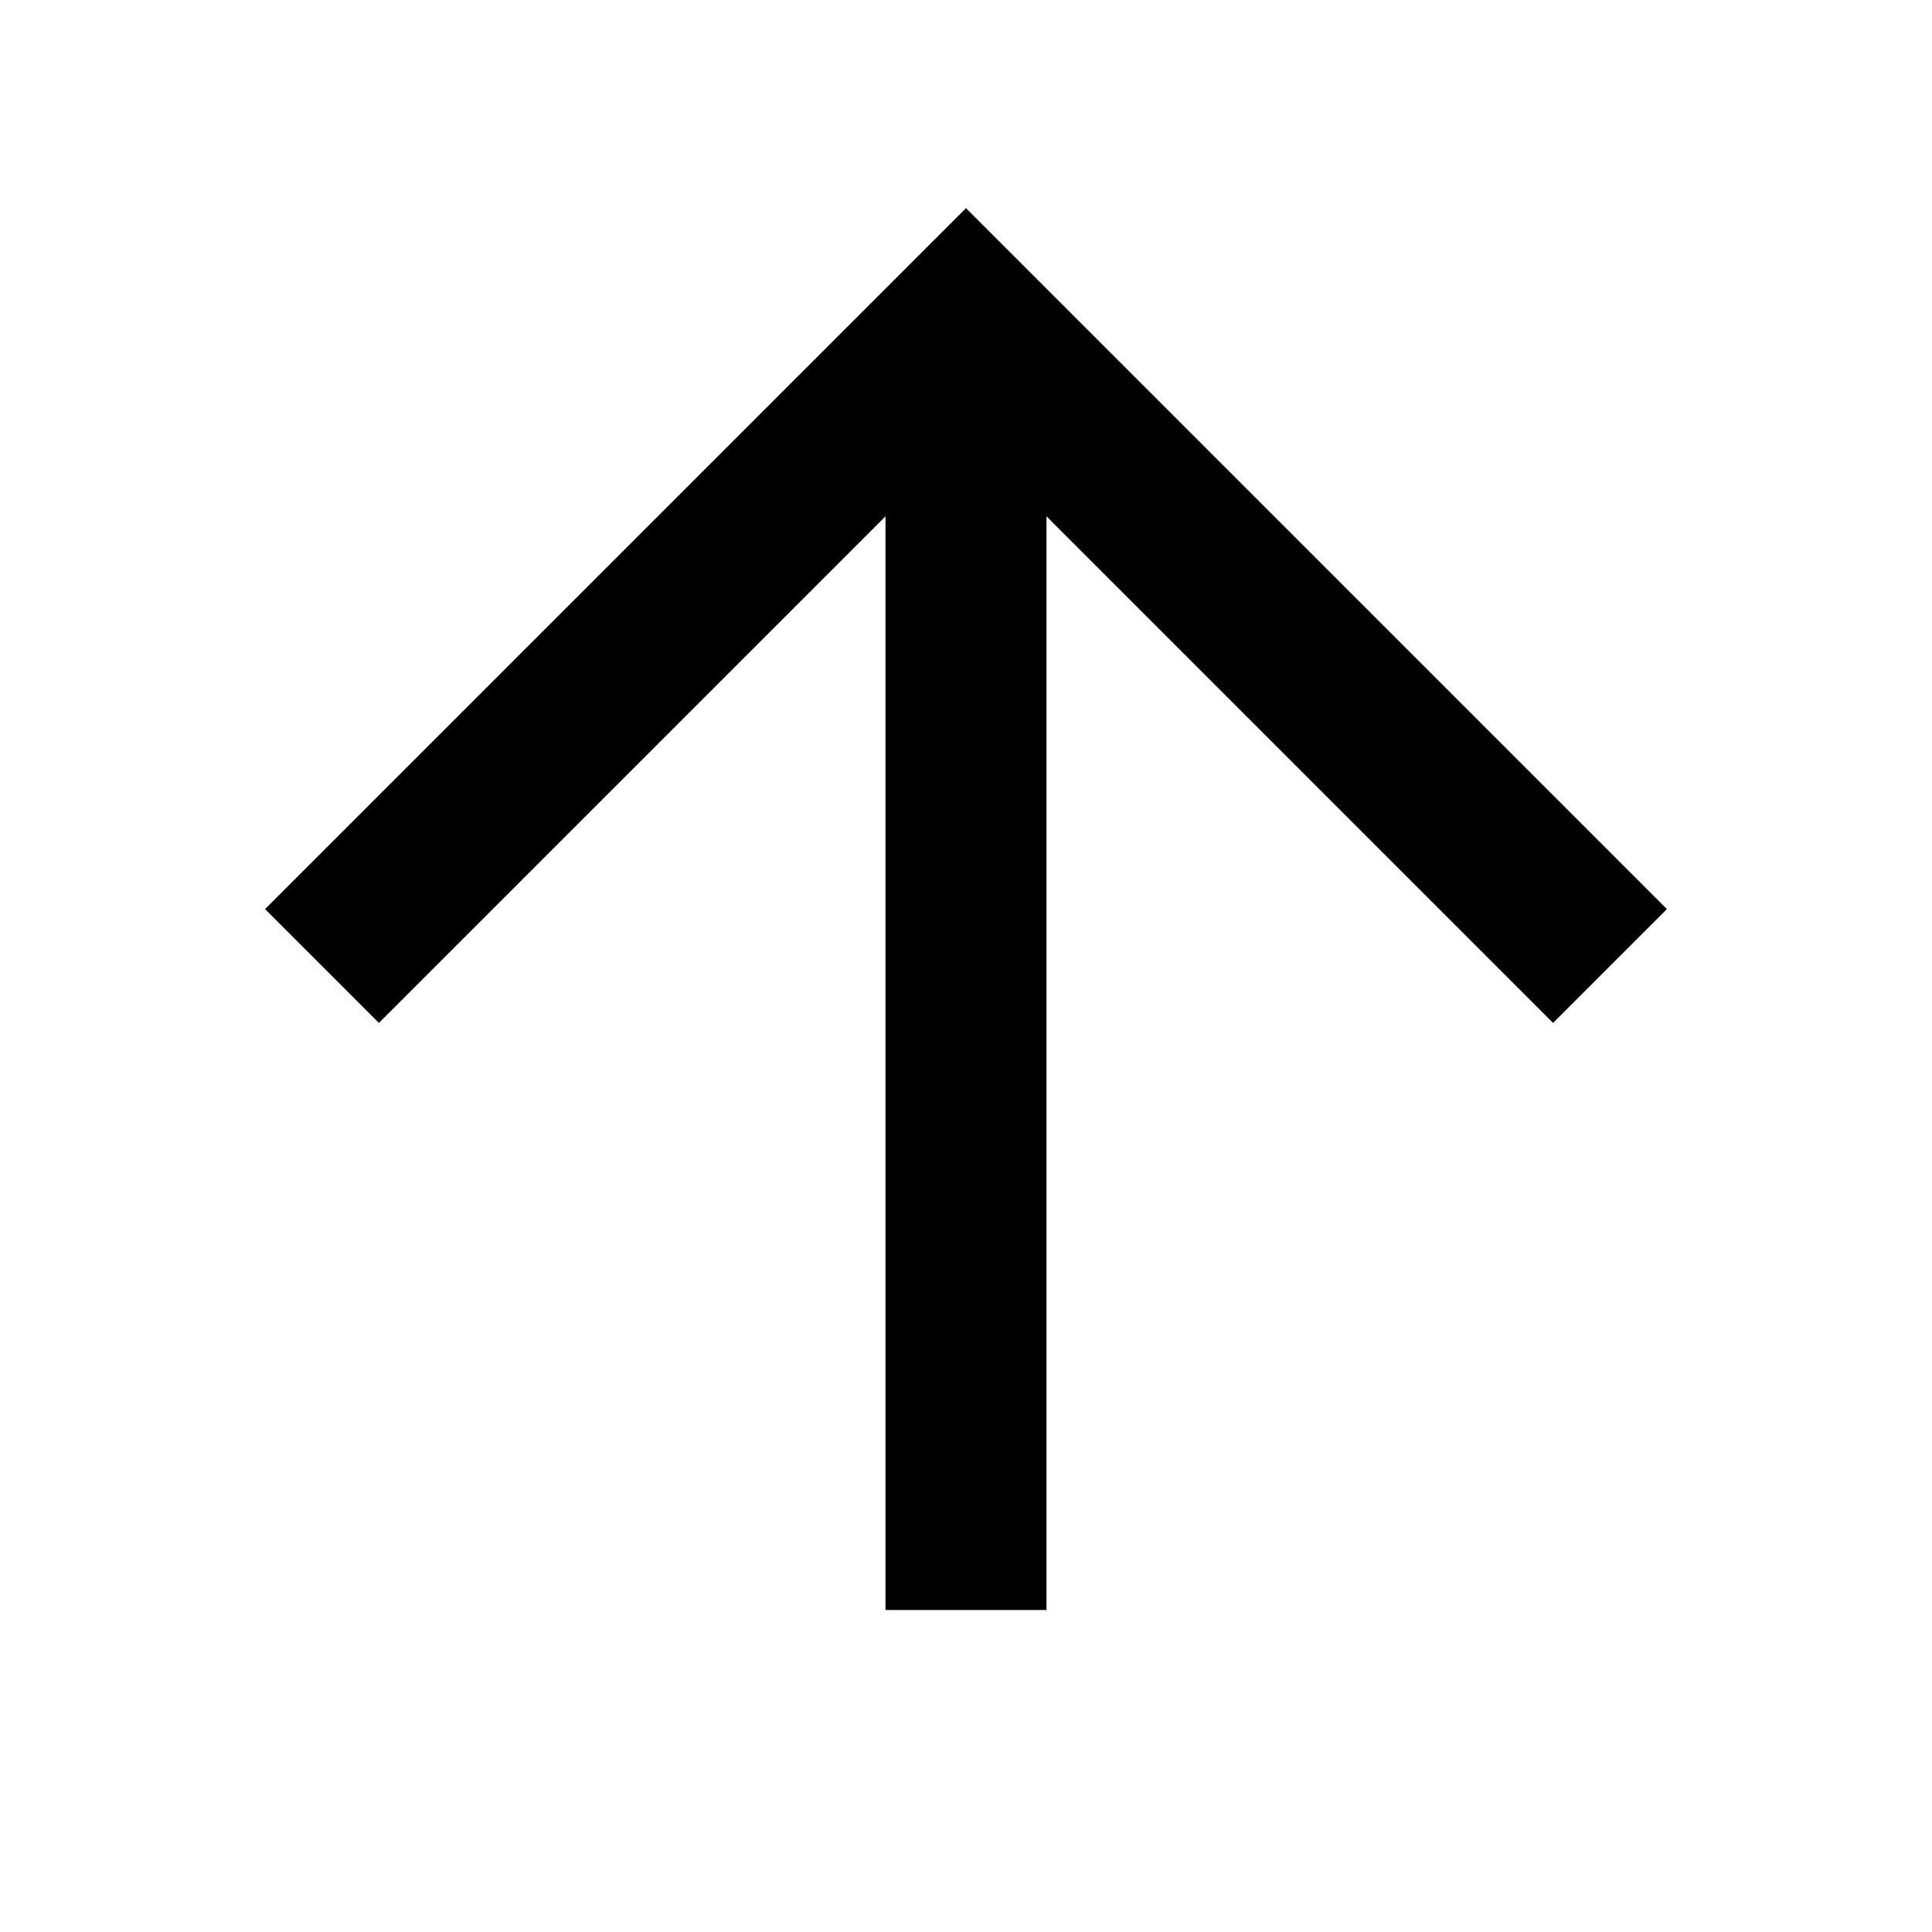
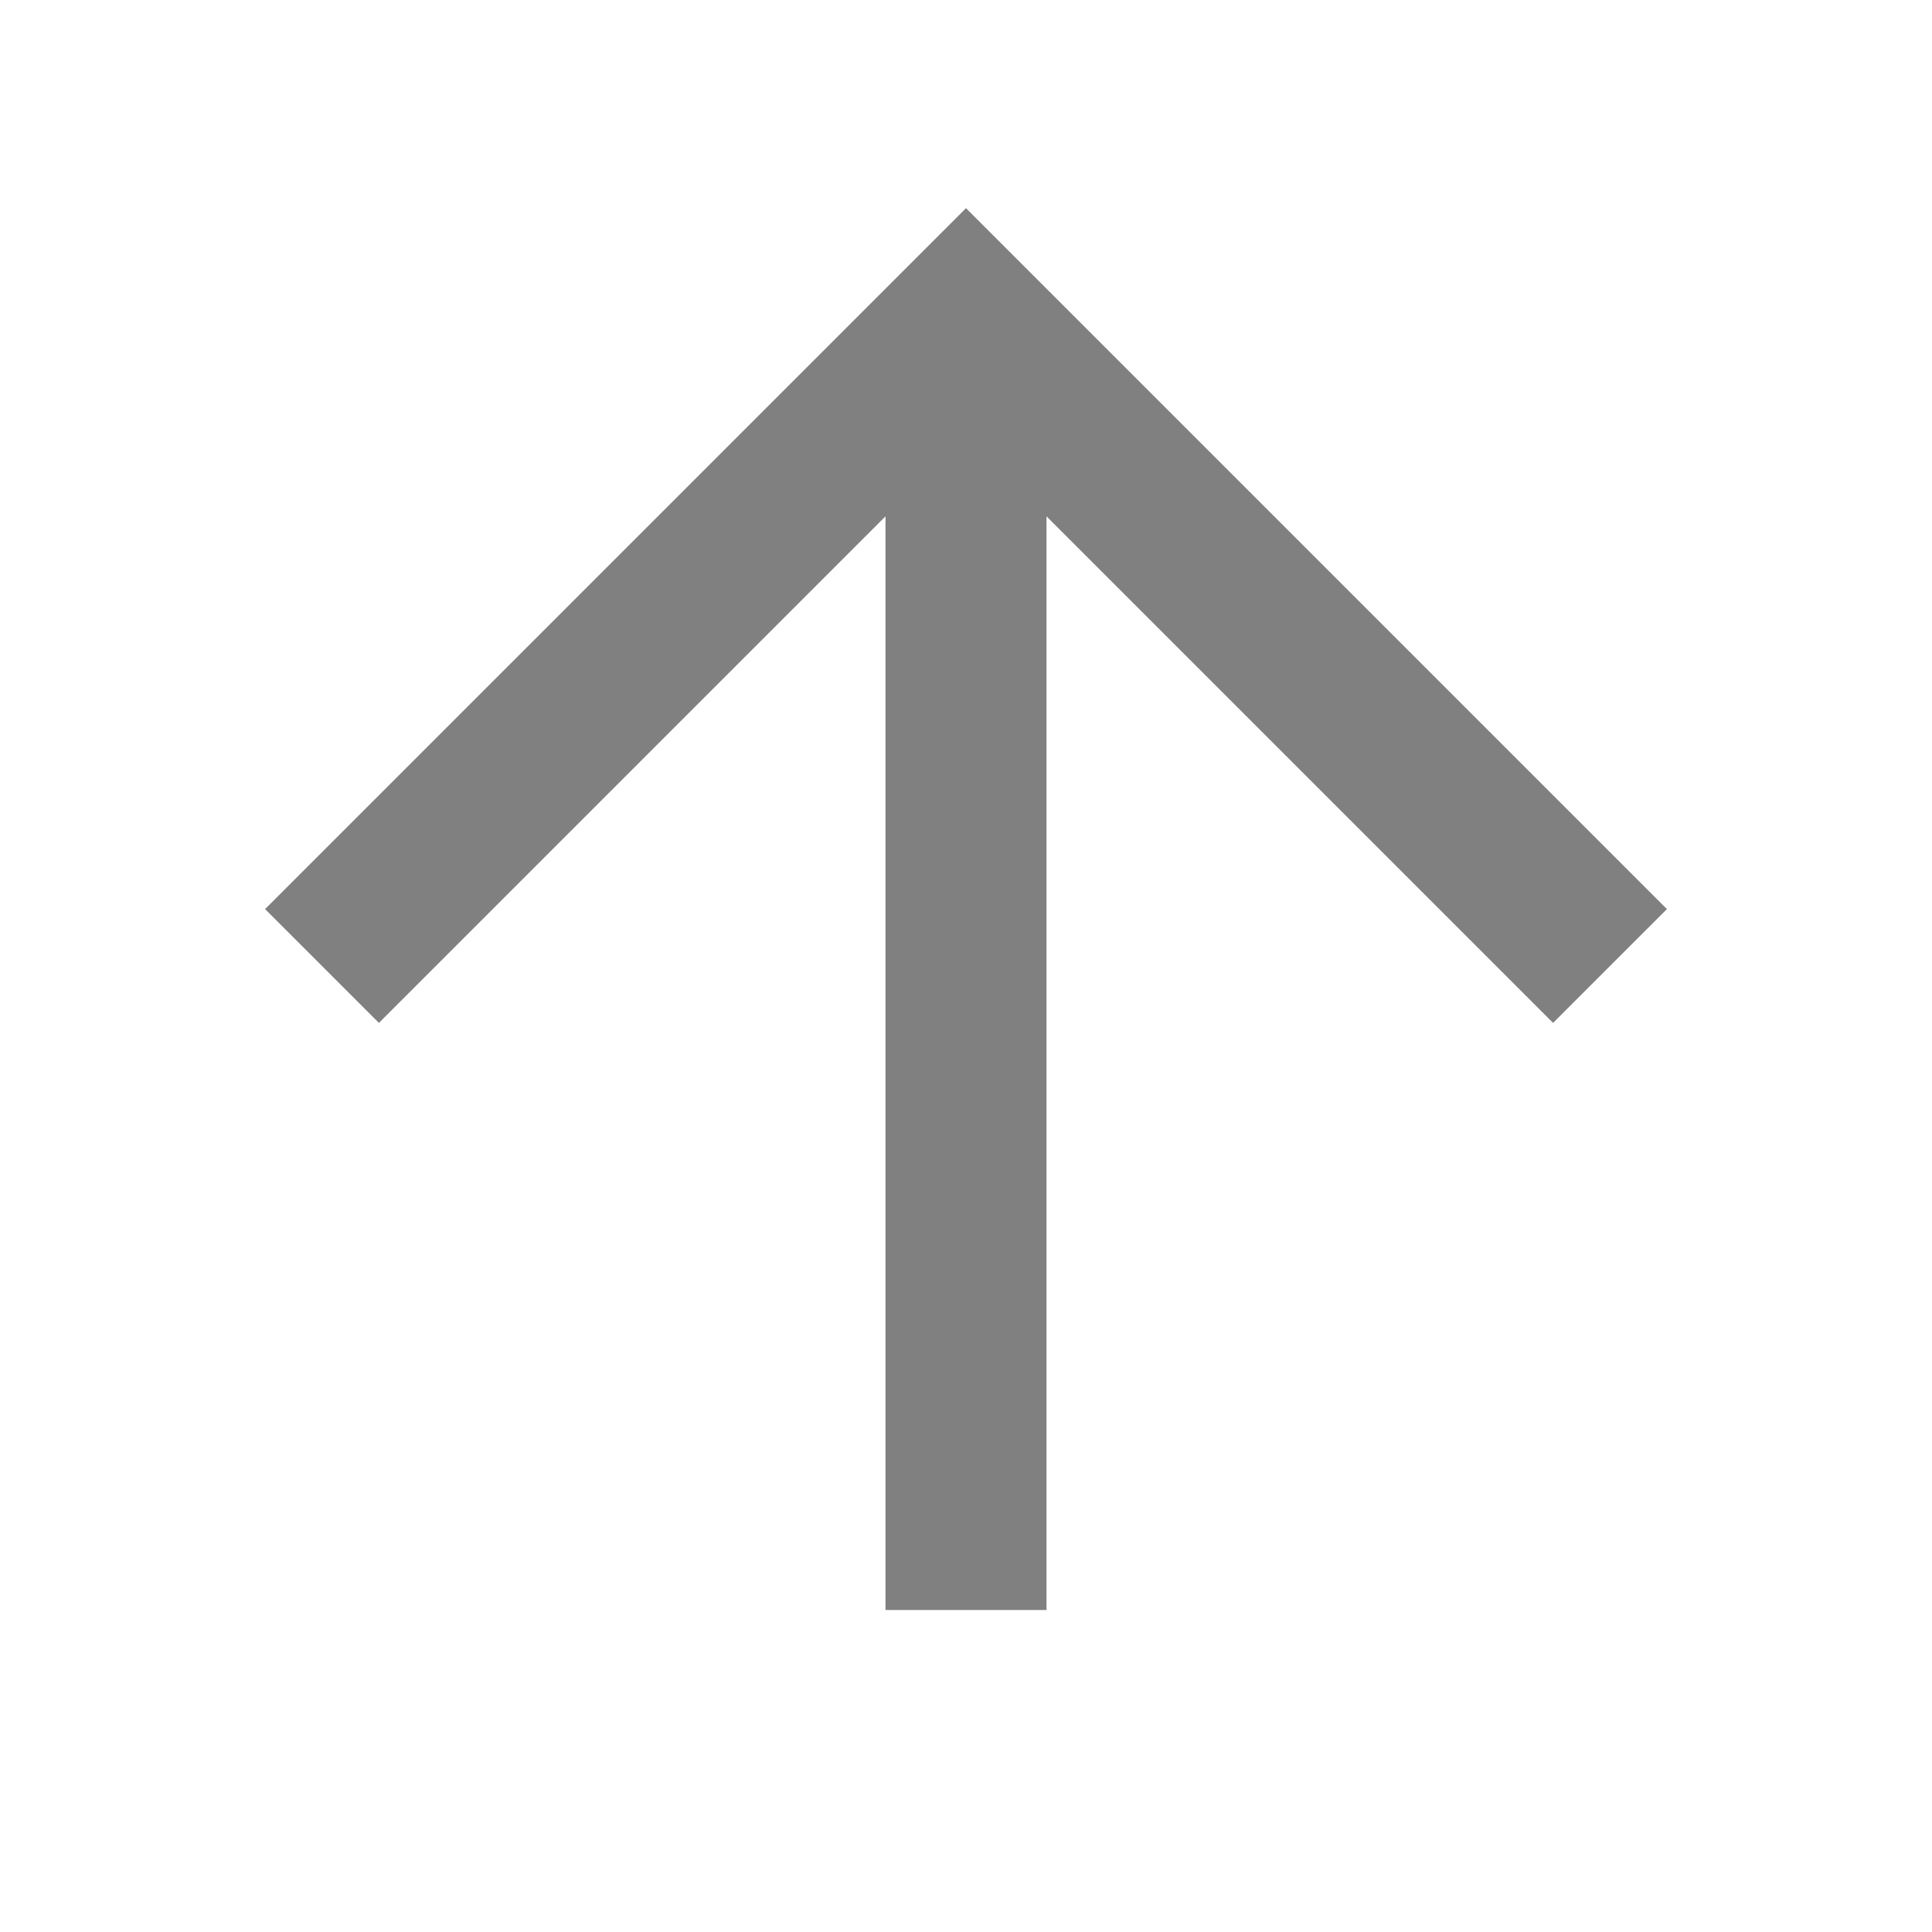
- <svg xmlns="http://www.w3.org/2000/svg" width="24" height="24" viewBox="0 0 24 24">
+ <svg xmlns="http://www.w3.org/2000/svg" width="24" height="24" viewBox="0 0 24 24" fill="grey">
  <polygon points="3.293 11.293 4.707 12.707 11 6.414 11 20 13 20 13 6.414 19.293 12.707 20.707 11.293 12 2.586 3.293 11.293" />
</svg>
